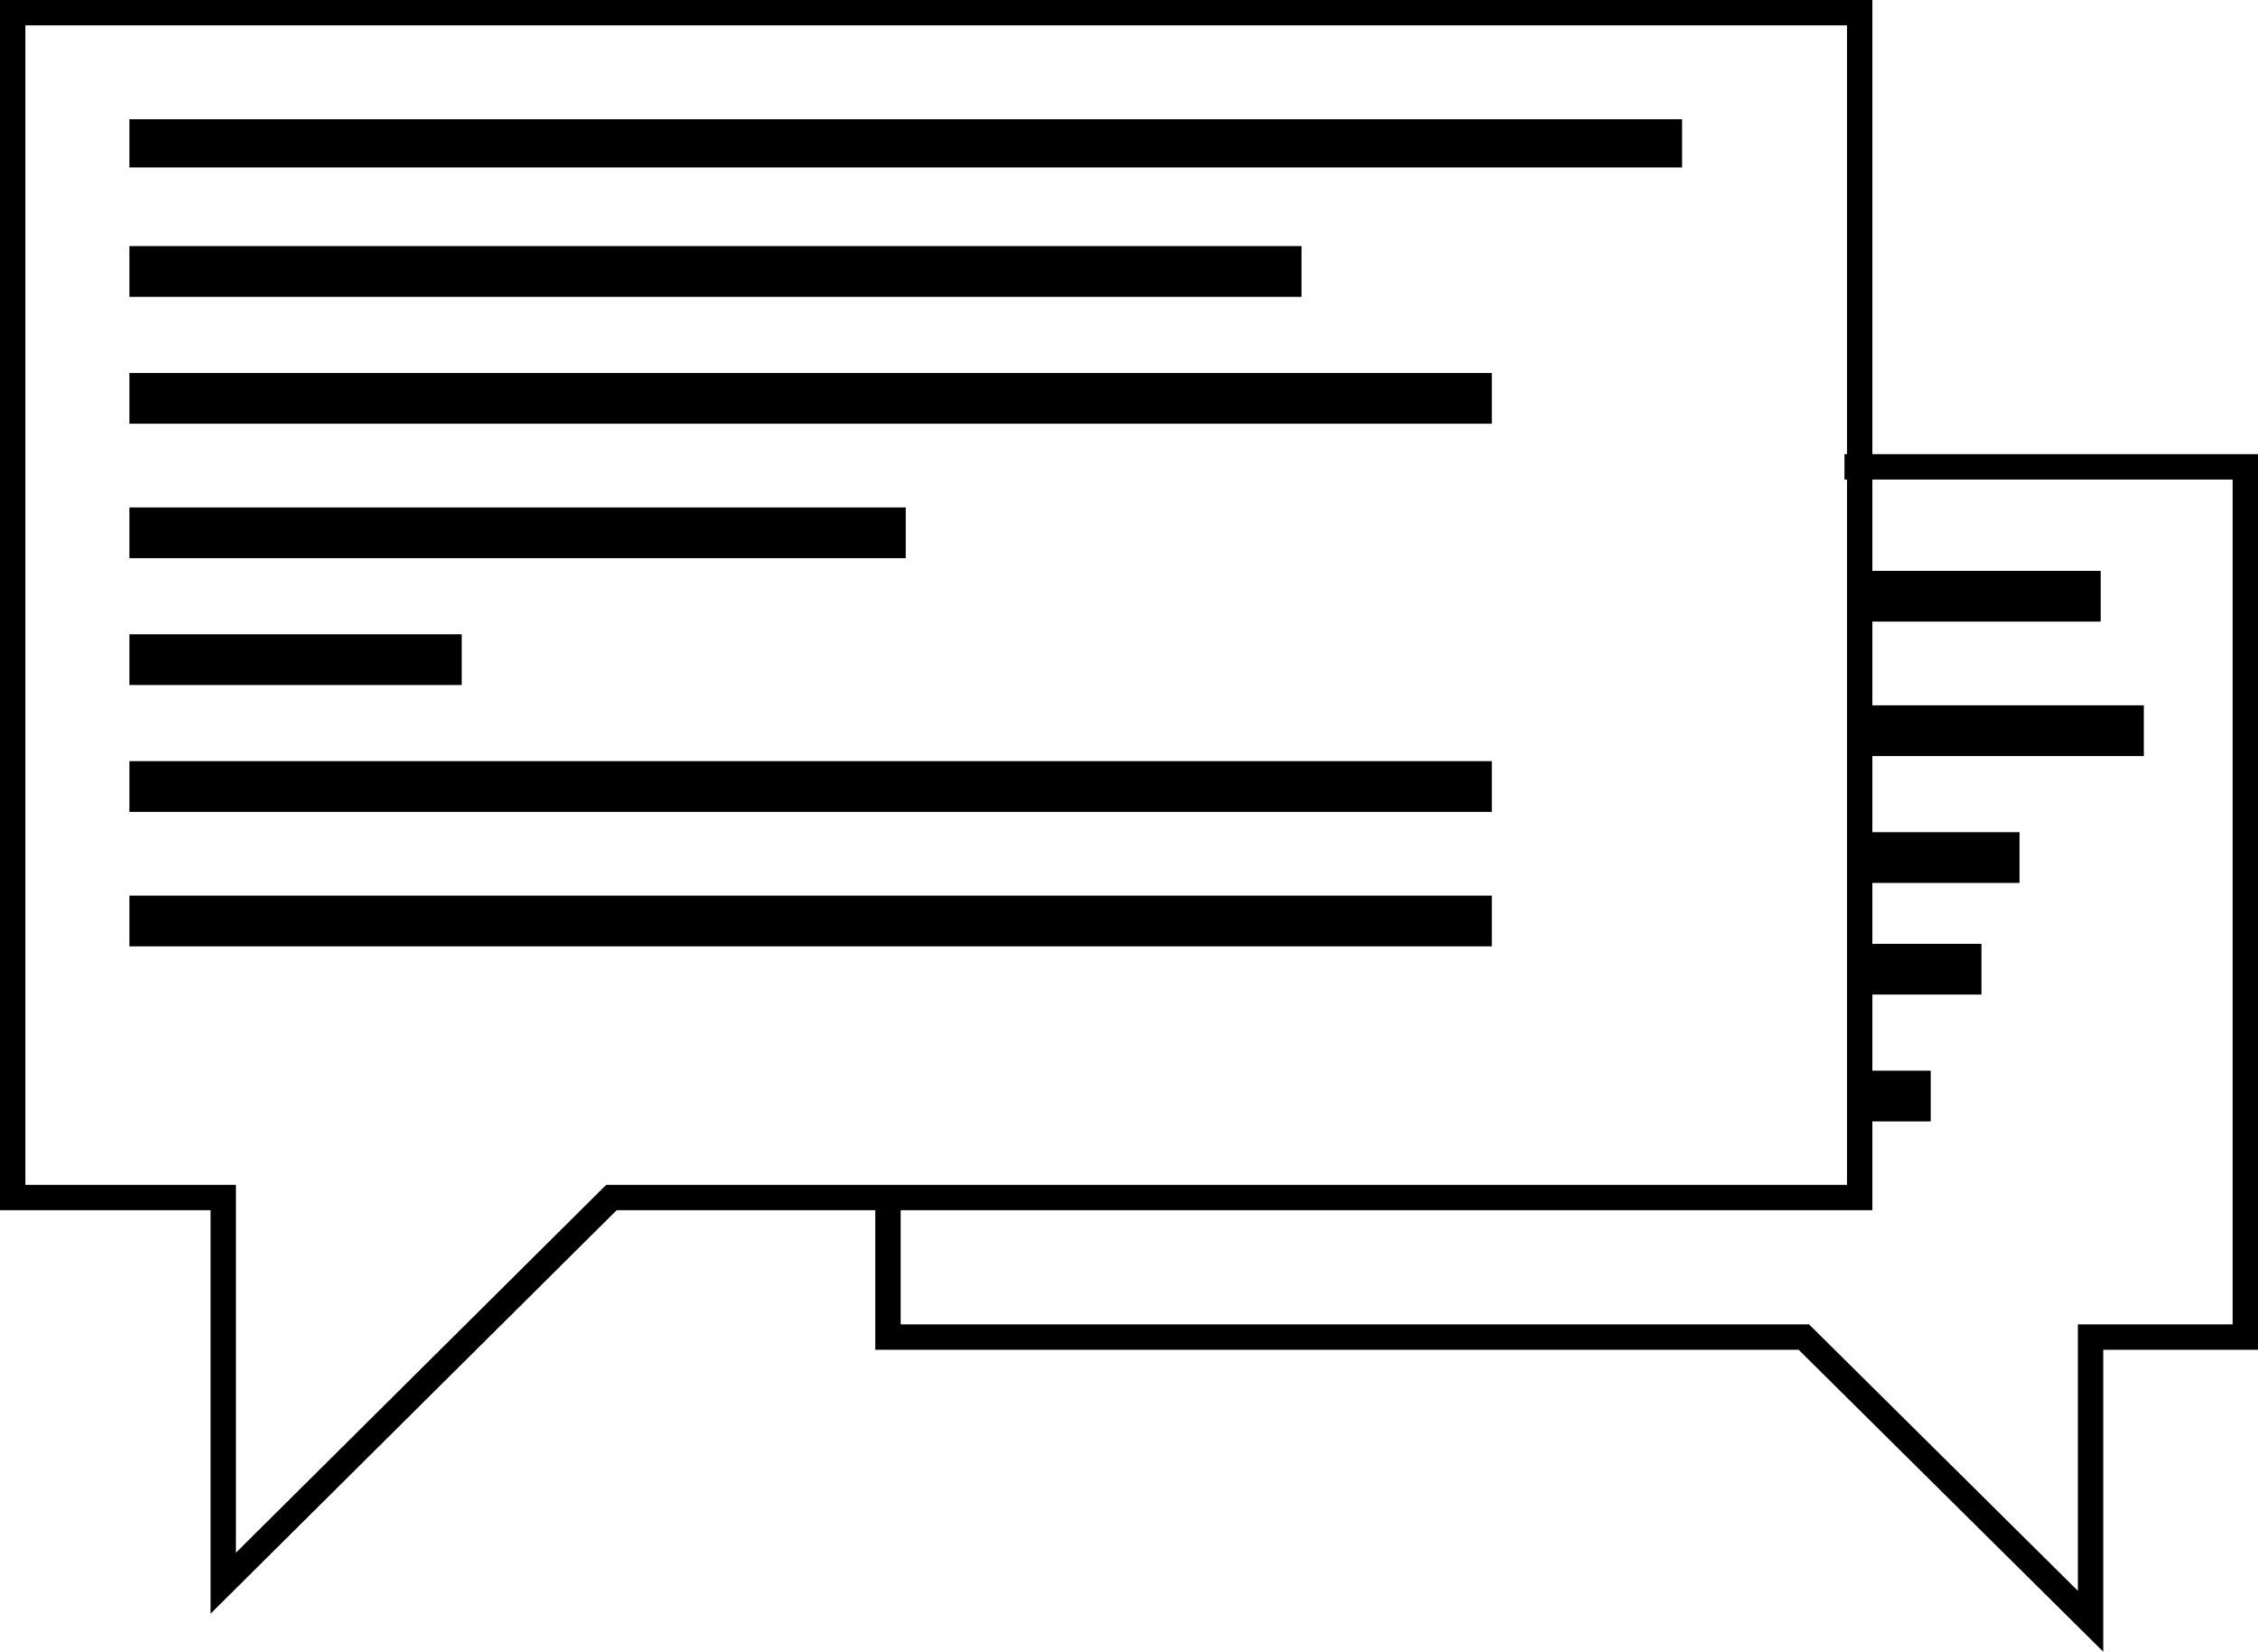
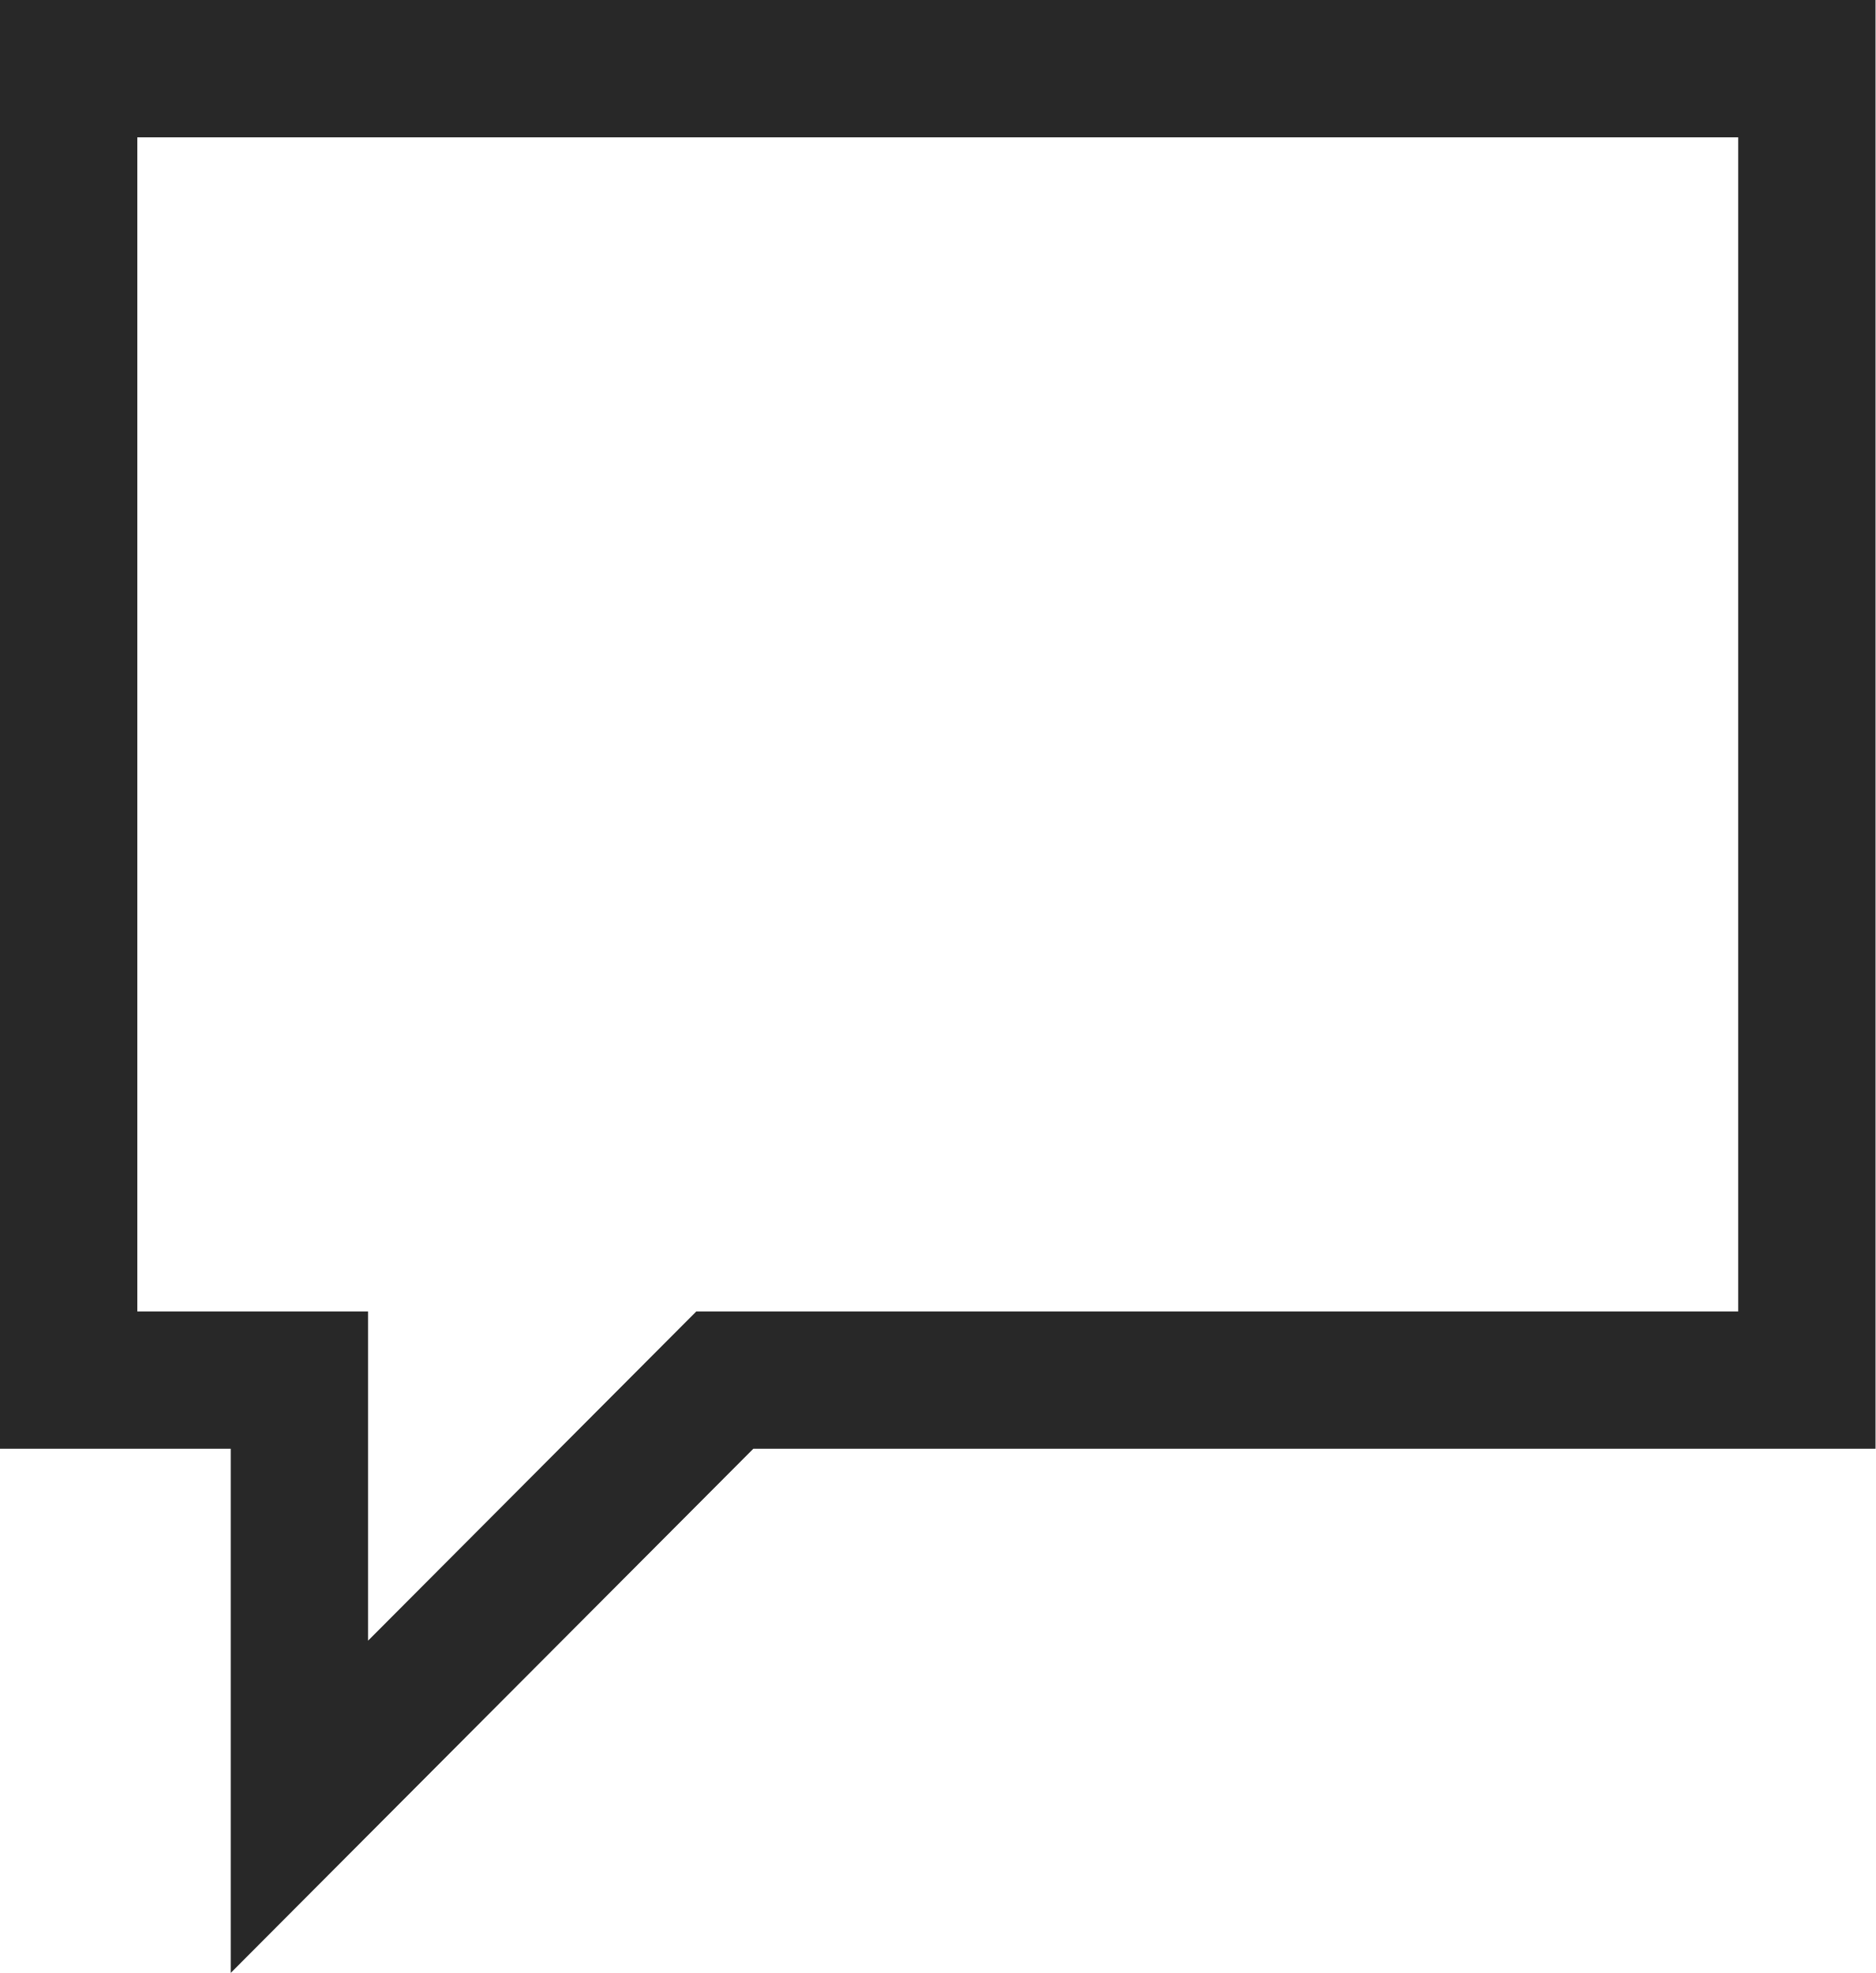
- <svg xmlns="http://www.w3.org/2000/svg" viewBox="0 0 89 65.1">
+ <svg xmlns="http://www.w3.org/2000/svg" viewBox="0 0 86.32 90.81">
  <defs>
-     <style>.cls-1{fill:none;stroke:#000;stroke-miterlimit:10;}</style>
+     <style>.cls-1{fill:none;stroke:#282828;stroke-miterlimit:10;stroke-width:6.32px;}</style>
  </defs>
  <g id="Warstwa_2" data-name="Warstwa 2">
    <g id="Warstwa_1-2" data-name="Warstwa 1">
-       <rect x="5.1" y="4.7" width="61.2" height="1.9" />
-       <rect x="5.1" y="9.7" width="46.2" height="2" />
-       <rect x="5.1" y="14.7" width="53.7" height="2" />
-       <rect x="5.1" y="20" width="30.6" height="2" />
-       <rect x="73.3" y="22.5" width="9.5" height="2" />
-       <rect x="73.3" y="27.8" width="11.2" height="2" />
-       <rect x="73.3" y="32.8" width="6.3" height="2" />
-       <rect x="73.3" y="37.2" width="4.8" height="2" />
-       <rect x="73.3" y="42.2" width="2.8" height="2" />
-       <rect x="5.1" y="25" width="13.1" height="2" />
-       <rect x="5.1" y="30" width="53.7" height="2" />
-       <rect x="5.1" y="35.3" width="53.7" height="2" />
-       <path class="cls-1" d="M8.8,47.2V62.4L24.1,47.2H73.3V.5H.5V47.2Z" />
-       <path class="cls-1" d="M72.7,18.4H88.5V52.7H82.4V63.9L71.1,52.7H35V46.9" />
+       <path class="cls-1" d="M13.78,63.52V83.16L33.36,63.52h49.8V3.16h-80V63.52Z" />
    </g>
  </g>
</svg>
